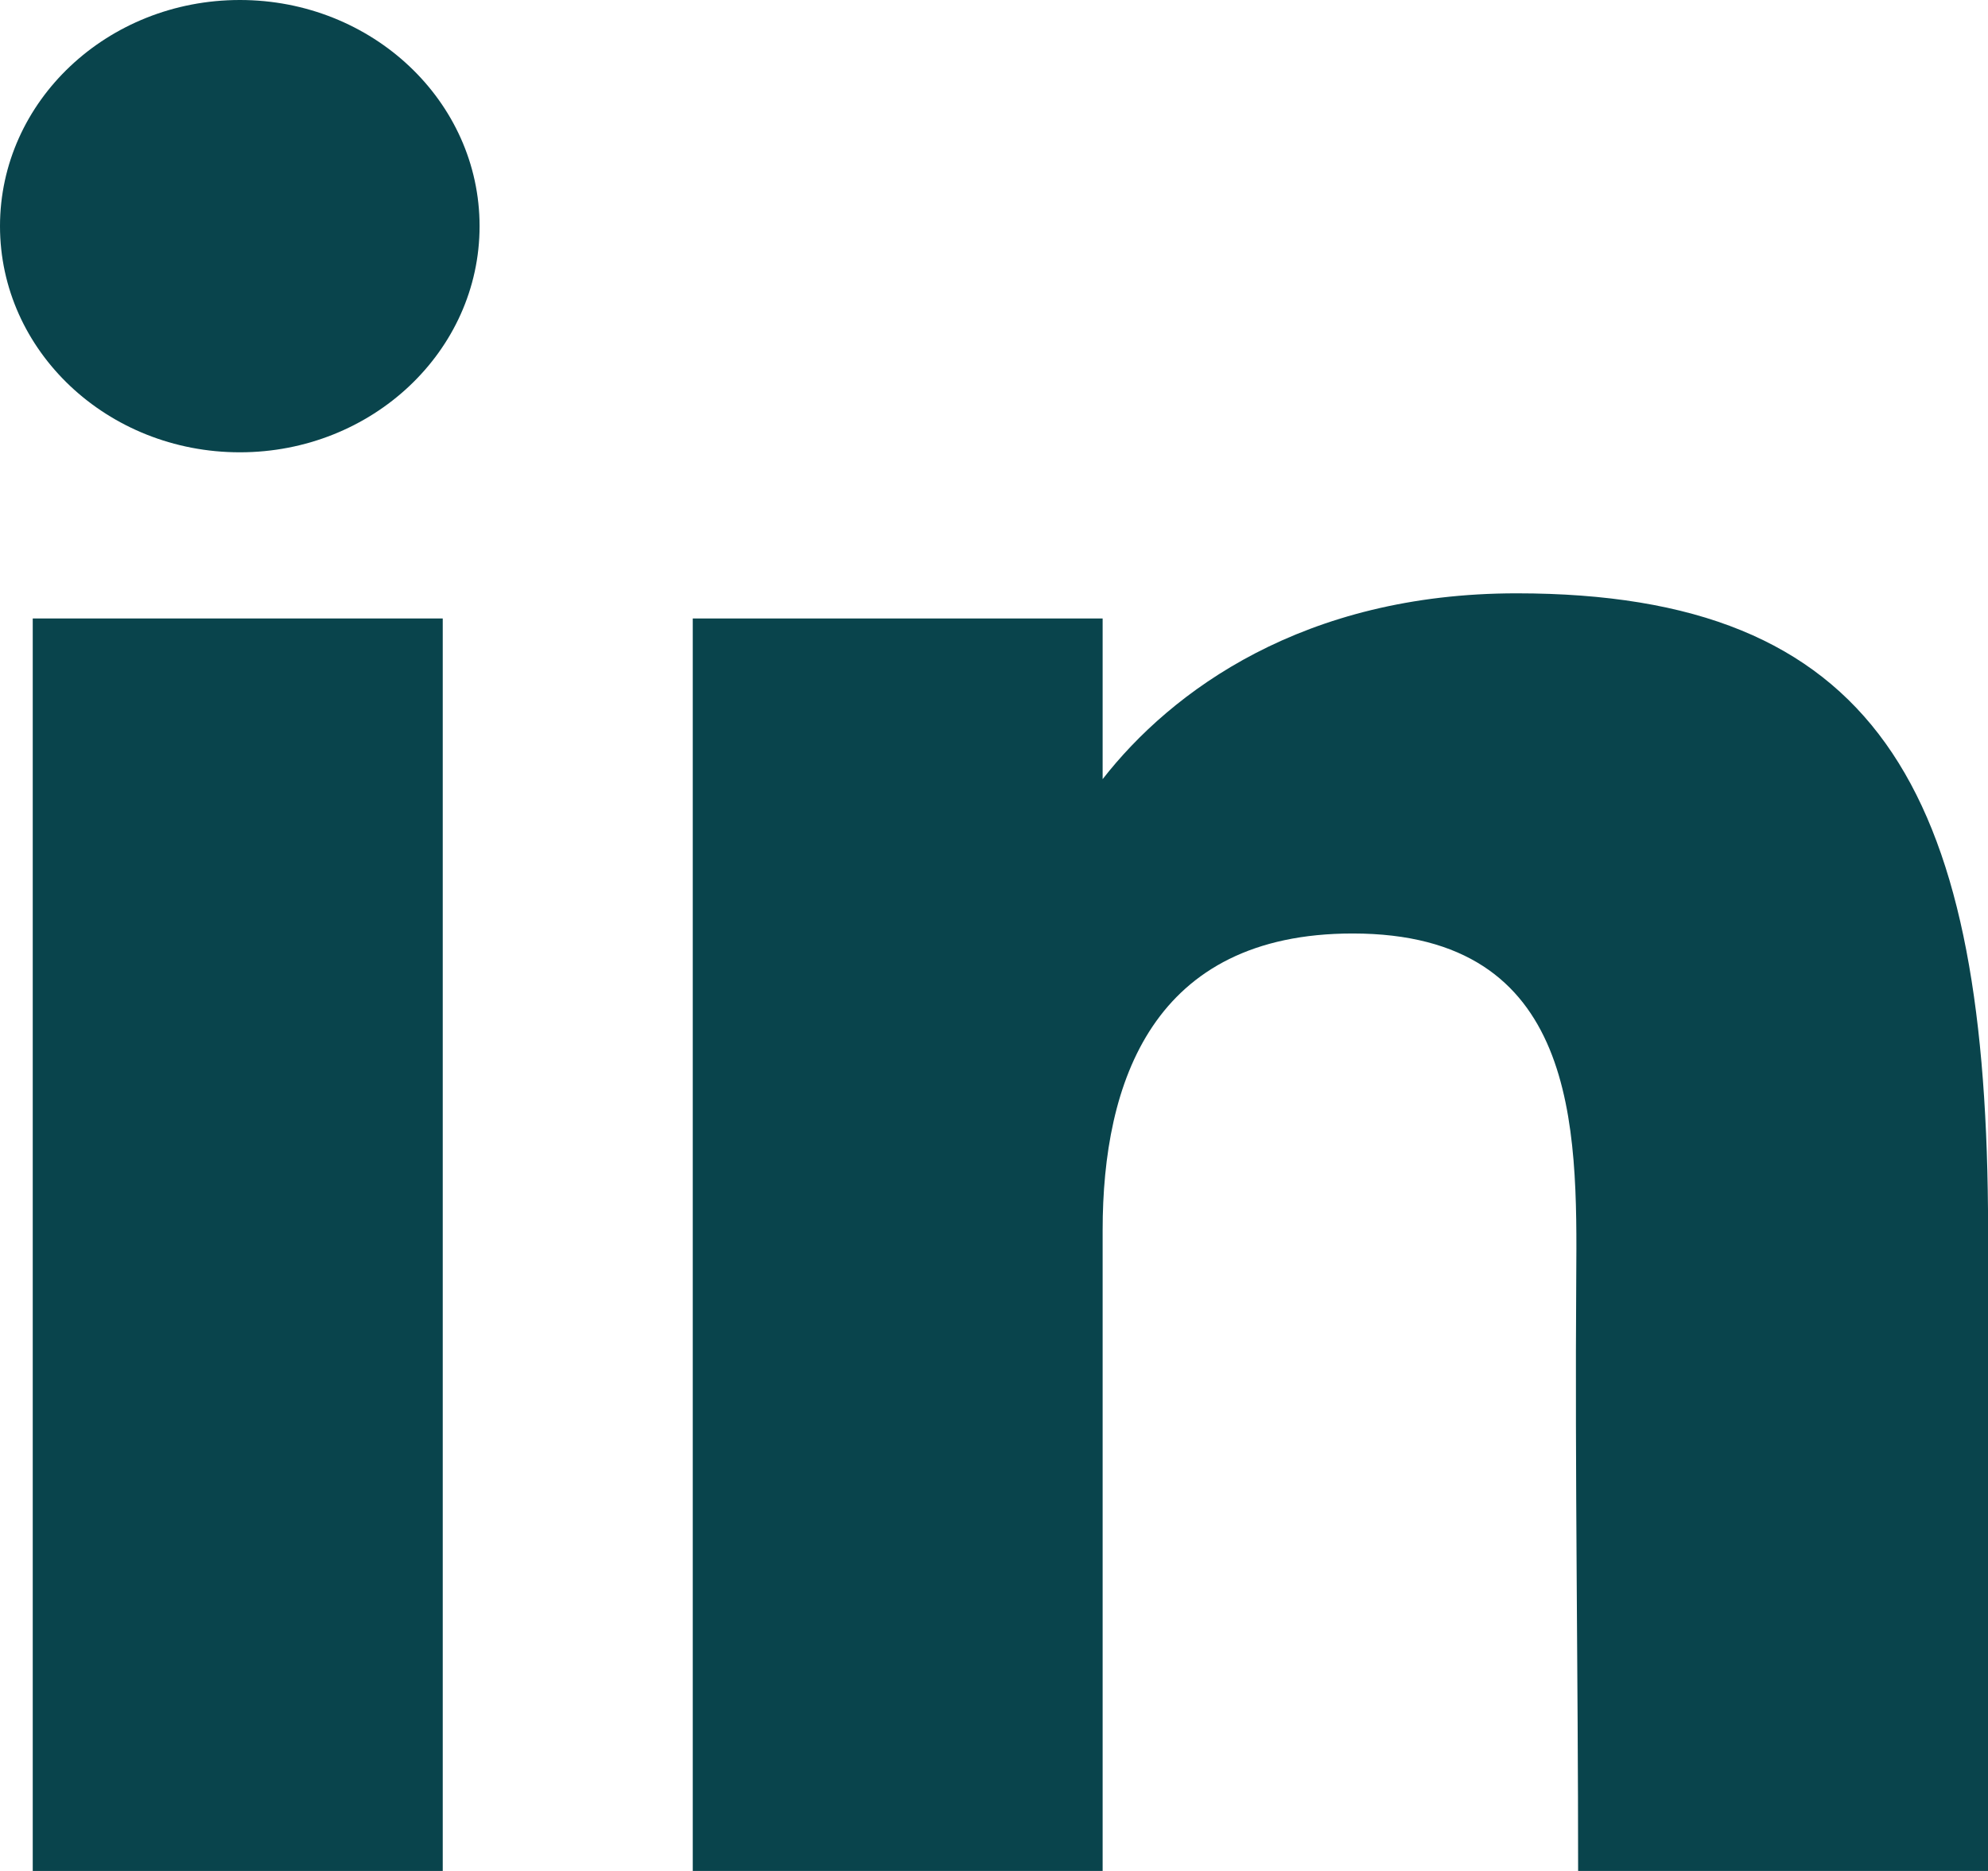
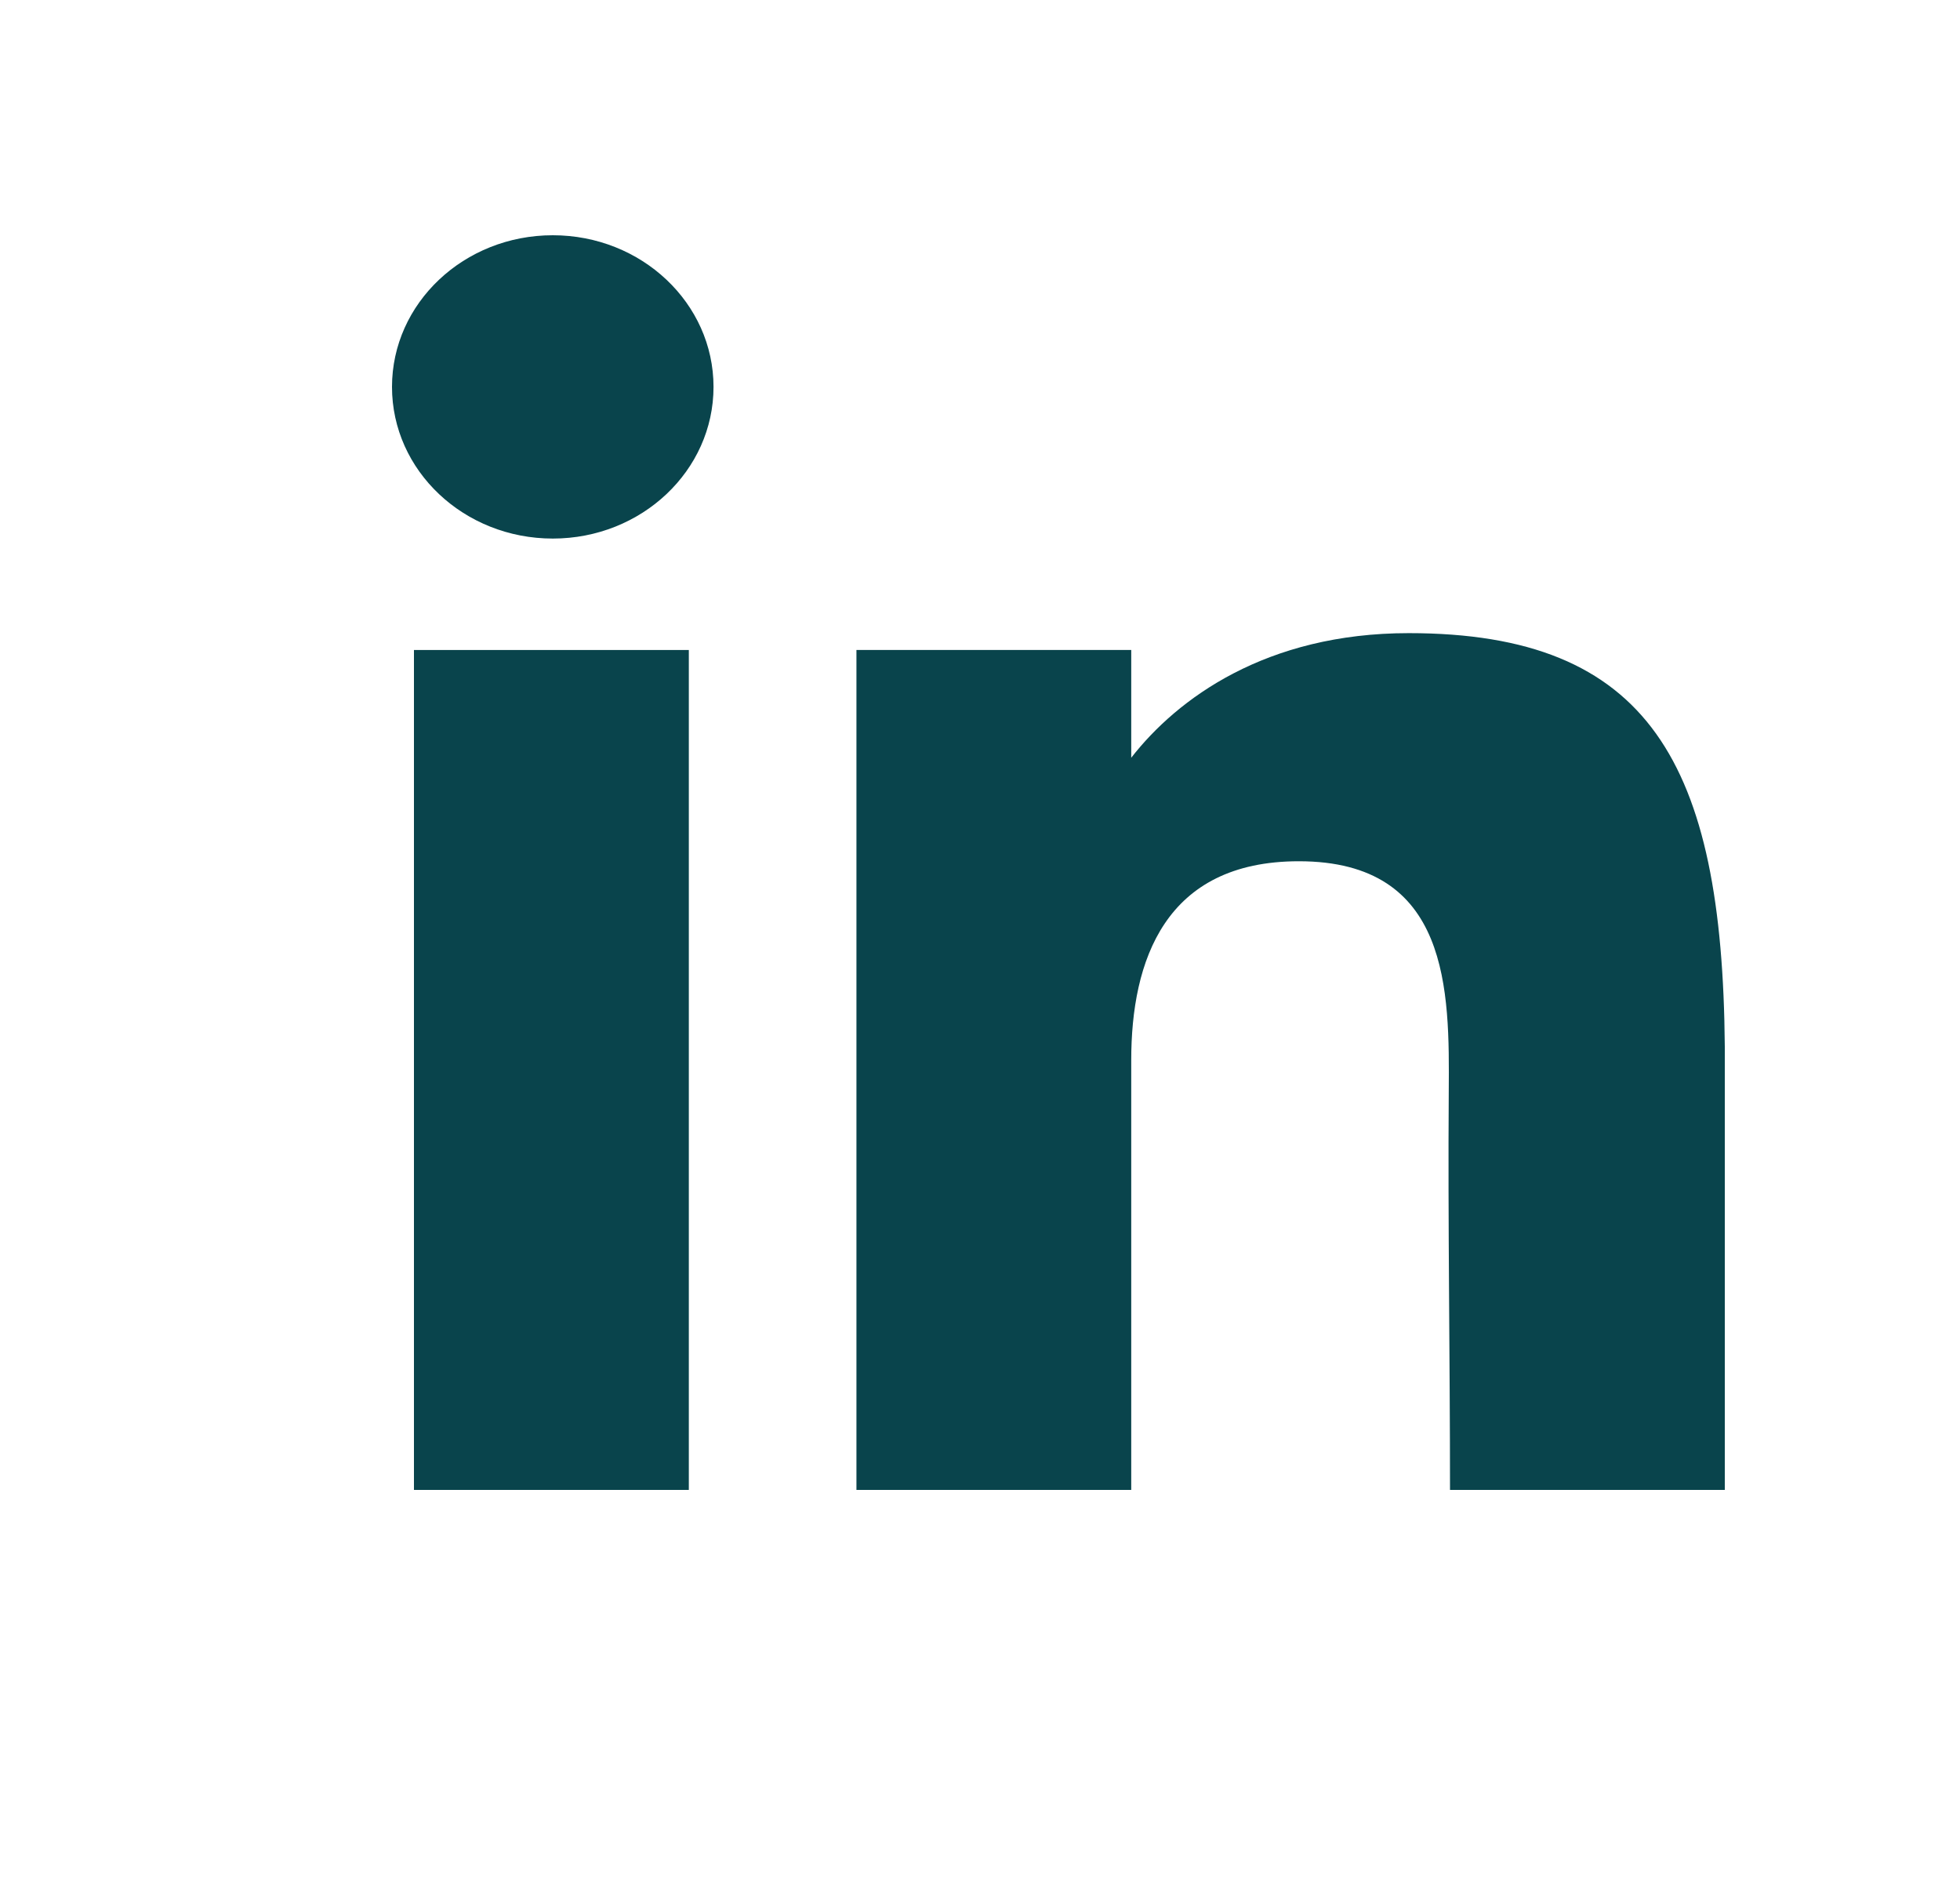
- <svg xmlns="http://www.w3.org/2000/svg" width="17" height="16" viewBox="0 0 17 16" fill="none">
-   <path d="M4.101 1.934C4.101 3.002 3.183 3.868 2.051 3.868C0.918 3.868 0 3.002 0 1.934C0 0.866 0.918 0 2.051 0C3.183 0 4.101 0.866 4.101 1.934Z" fill="#09444C" />
-   <path d="M0.28 5.289H3.786V16H0.28V5.289Z" fill="#09444C" />
-   <path d="M9.429 5.289H5.924V16H9.429C9.429 16 9.429 12.628 9.429 10.52C9.429 9.254 9.857 7.983 11.567 7.983C13.499 7.983 13.488 9.639 13.479 10.922C13.467 12.599 13.495 14.311 13.495 16H17V10.347C16.97 6.738 16.038 5.074 12.969 5.074C11.147 5.074 10.017 5.909 9.429 6.663V5.289Z" fill="#09444C" />
+ <svg xmlns="http://www.w3.org/2000/svg" width="25" height="24" viewBox="0 0 25 24" fill="none">
+   <path d="M9.101 4.934C9.101 6.002 8.183 6.868 7.051 6.868C5.918 6.868 5 6.002 5 4.934C5 3.866 5.918 3 7.051 3C8.183 3 9.101 3.866 9.101 4.934Z" fill="#09444C" />
+   <path d="M5.28 8.289H8.786V19H5.28V8.289Z" fill="#09444C" />
+   <path d="M14.429 8.289H10.924V19H14.429C14.429 19 14.429 15.628 14.429 13.52C14.429 12.254 14.857 10.983 16.567 10.983C18.499 10.983 18.488 12.639 18.479 13.922C18.467 15.599 18.495 17.311 18.495 19H22V13.347C21.97 9.738 21.038 8.074 17.969 8.074C16.147 8.074 15.017 8.909 14.429 9.663V8.289Z" fill="#09444C" />
</svg>
